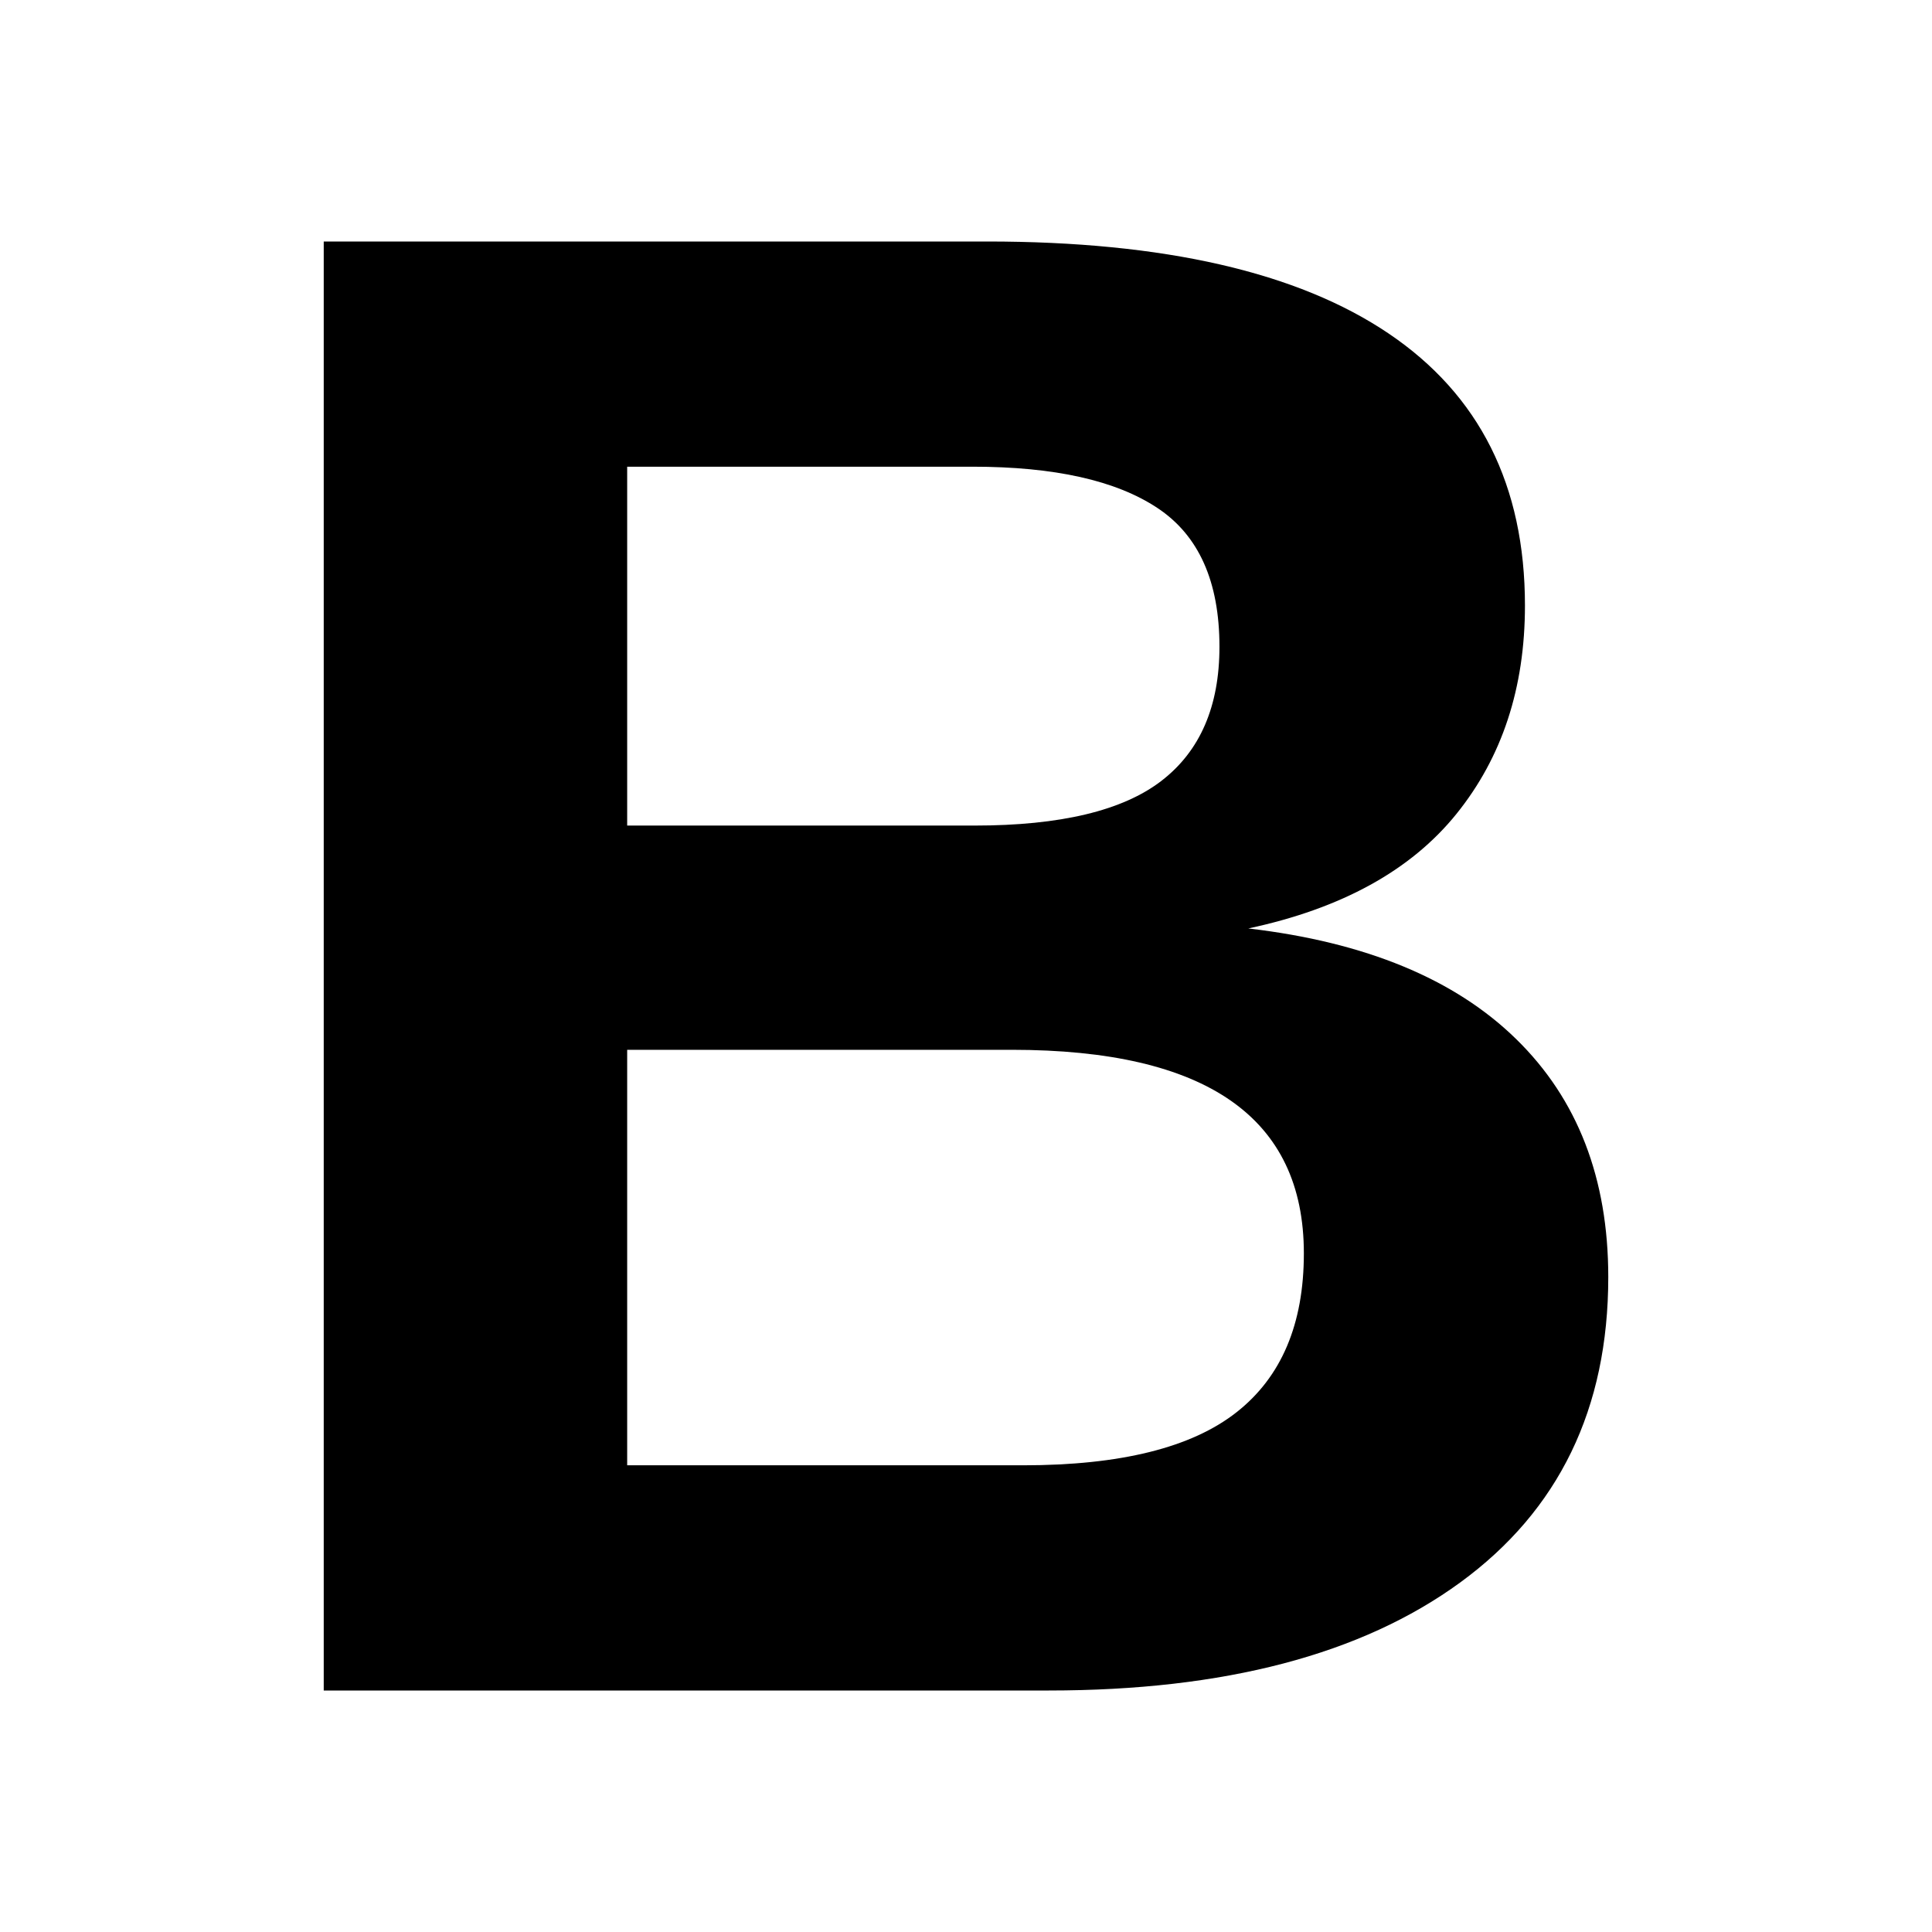
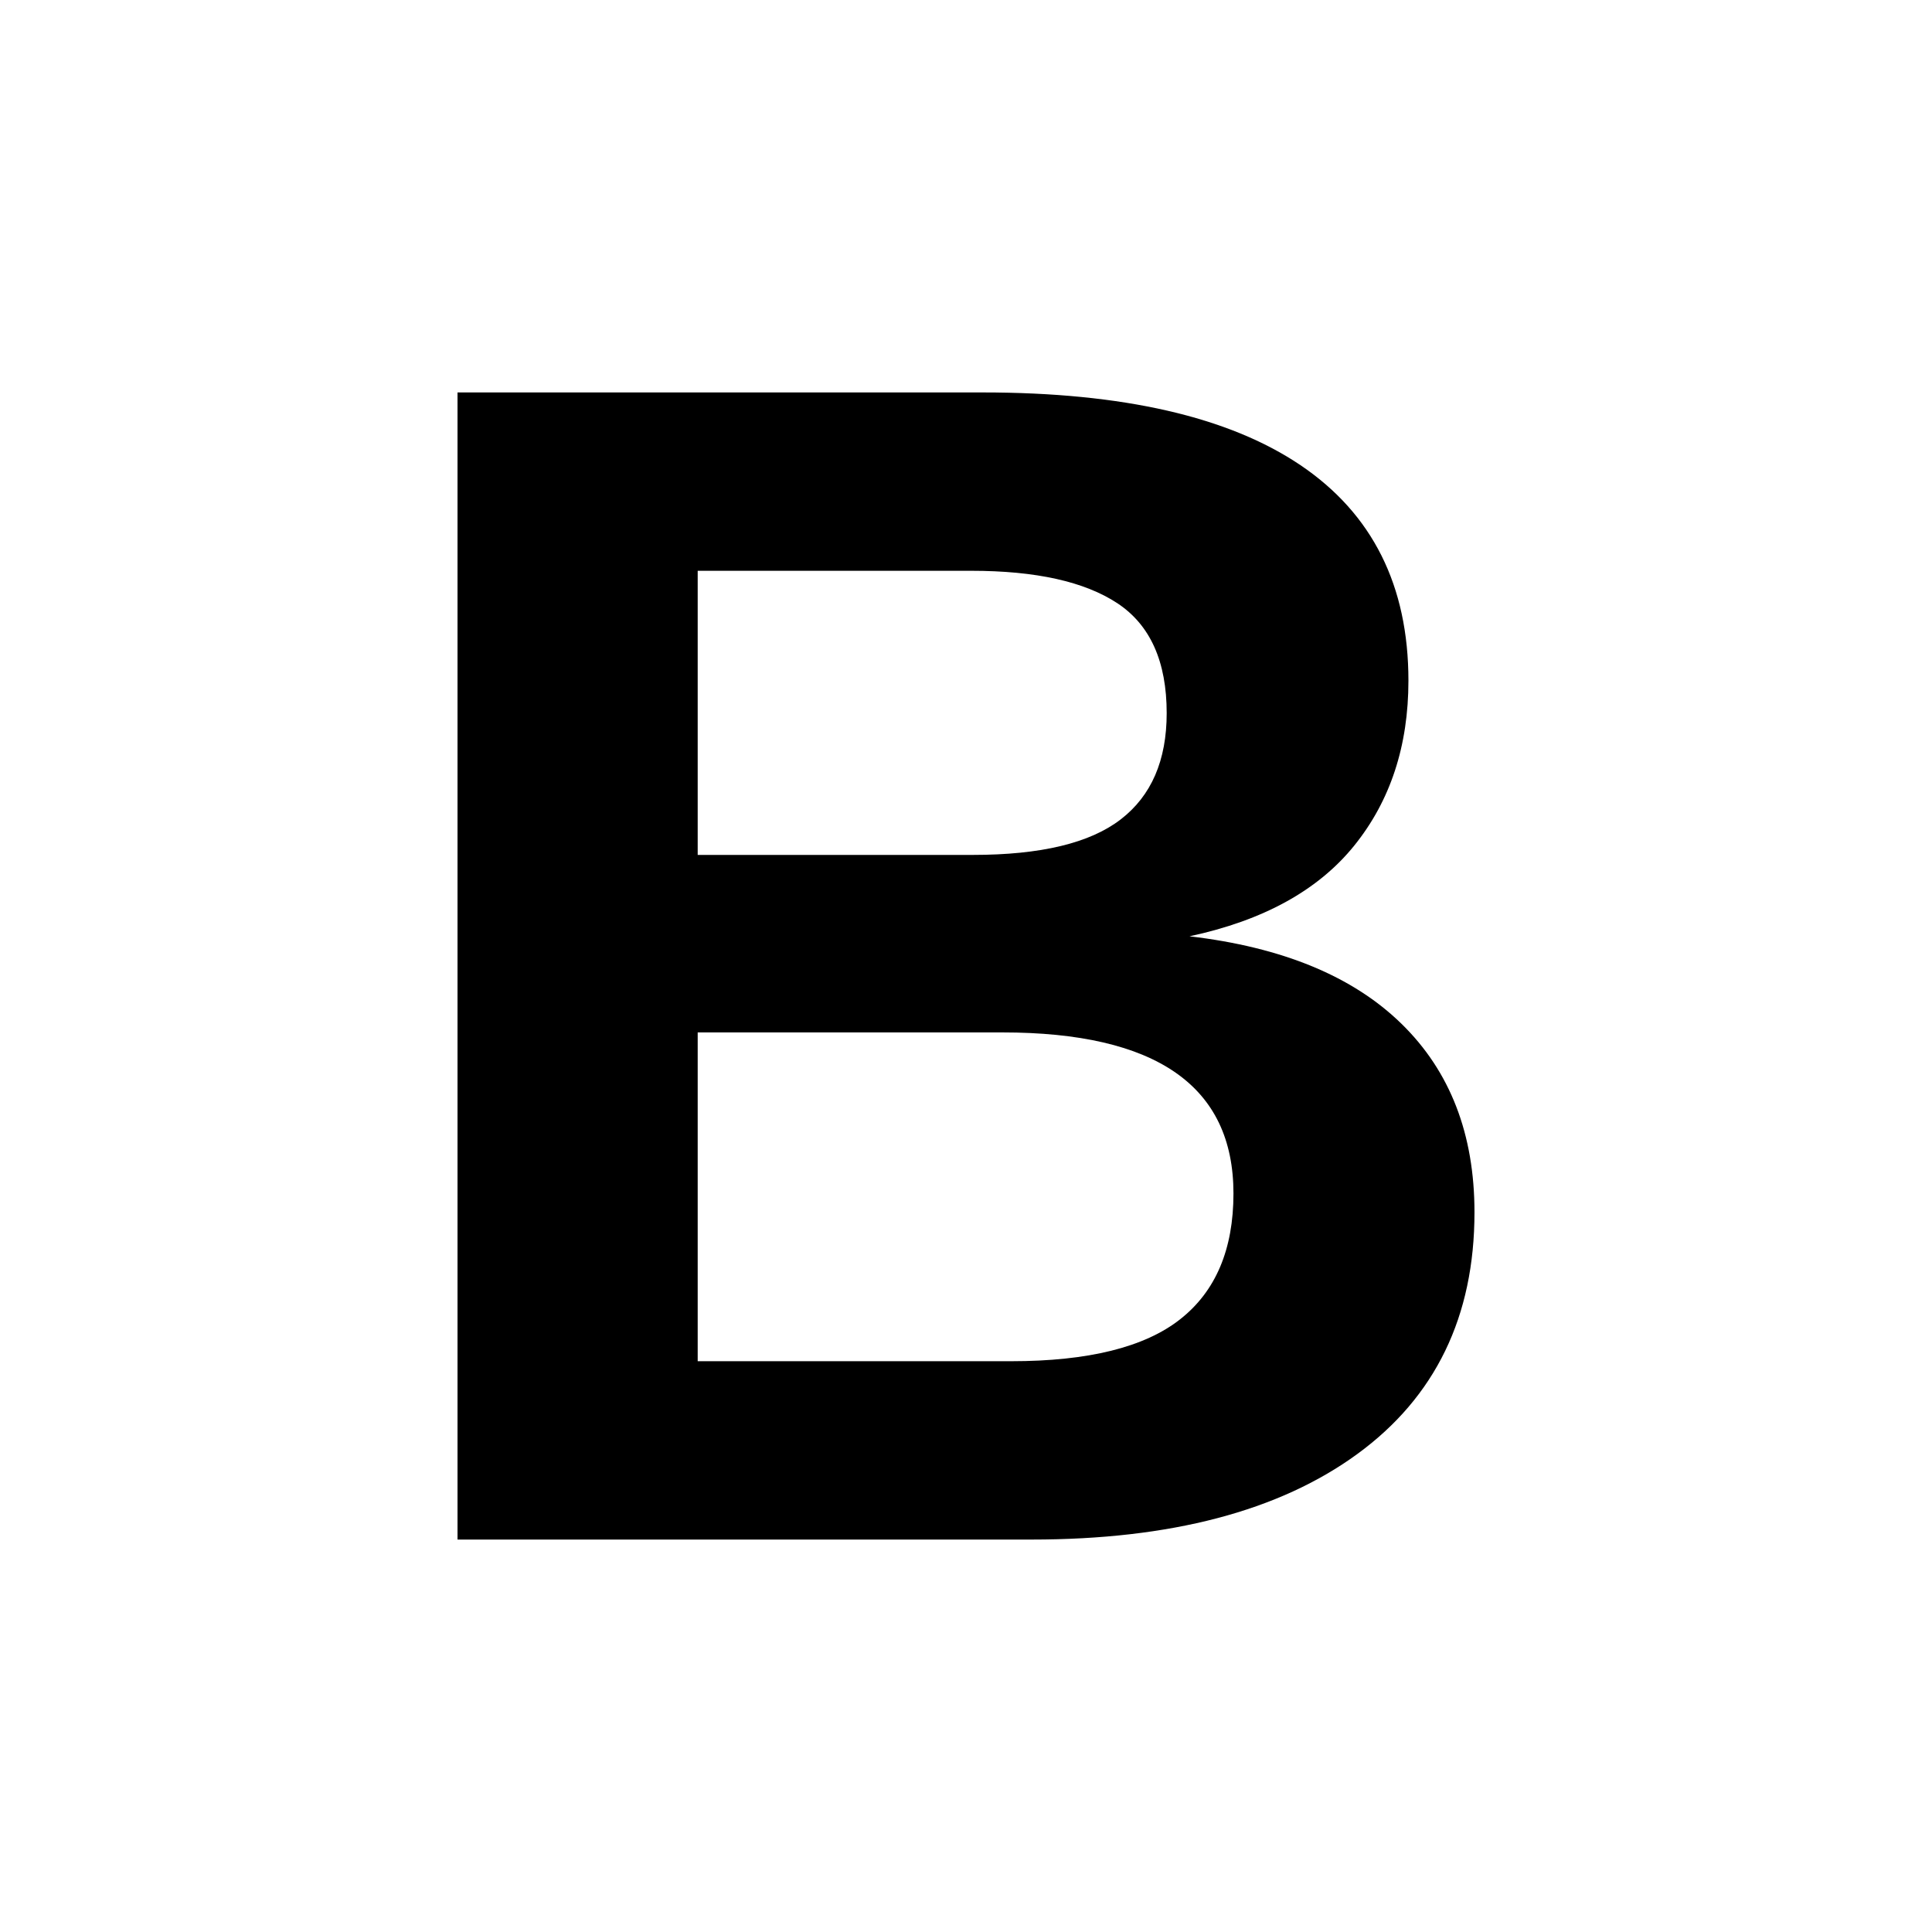
<svg xmlns="http://www.w3.org/2000/svg" width="16" height="16" viewBox="0 0 16 16">
-   <path style="fill:currentColor" d="M 13.319,10.576 Q 13.319,12.211 12.092,13.106 Q 10.866,14 8.686,14 L 2.681,14 L 2.681,2 L 8.175,2 Q 10.372,2 11.5,2.762 Q 12.629,3.524 12.629,5.015 Q 12.629,6.037 12.062,6.74 Q 11.496,7.442 10.338,7.689 Q 11.794,7.859 12.556,8.605 Q 13.319,9.35 13.319,10.576 Z M 10.099,5.356 Q 10.099,4.546 9.584,4.206 Q 9.069,3.865 8.055,3.865 L 5.194,3.865 L 5.194,6.837 L 8.072,6.837 Q 9.137,6.837 9.618,6.467 Q 10.099,6.097 10.099,5.356 Z M 10.798,10.38 Q 10.798,8.694 8.379,8.694 L 5.194,8.694 L 5.194,12.135 L 8.473,12.135 Q 9.682,12.135 10.24,11.696 Q 10.798,11.258 10.798,10.38 Z" />
+   <path style="fill:currentColor" d="M 12.211,10.04 Q 12.211,11.334 11.24,12.042 Q 10.269,12.75 8.543,12.75 L 3.789,12.75 L 3.789,3.25 L 8.138,3.25 Q 9.878,3.25 10.771,3.853 Q 11.664,4.457 11.664,5.637 Q 11.664,6.446 11.216,7.002 Q 10.768,7.558 9.851,7.754 Q 11.004,7.889 11.607,8.479 Q 12.211,9.069 12.211,10.04 Z M 9.662,5.906 Q 9.662,5.266 9.254,4.996 Q 8.846,4.727 8.044,4.727 L 5.778,4.727 L 5.778,7.08 L 8.057,7.08 Q 8.9,7.08 9.281,6.786 Q 9.662,6.493 9.662,5.906 Z M 10.215,9.884 Q 10.215,8.55 8.3,8.55 L 5.778,8.55 L 5.778,11.273 L 8.374,11.273 Q 9.332,11.273 9.773,10.926 Q 10.215,10.579 10.215,9.884 Z" />
</svg>
